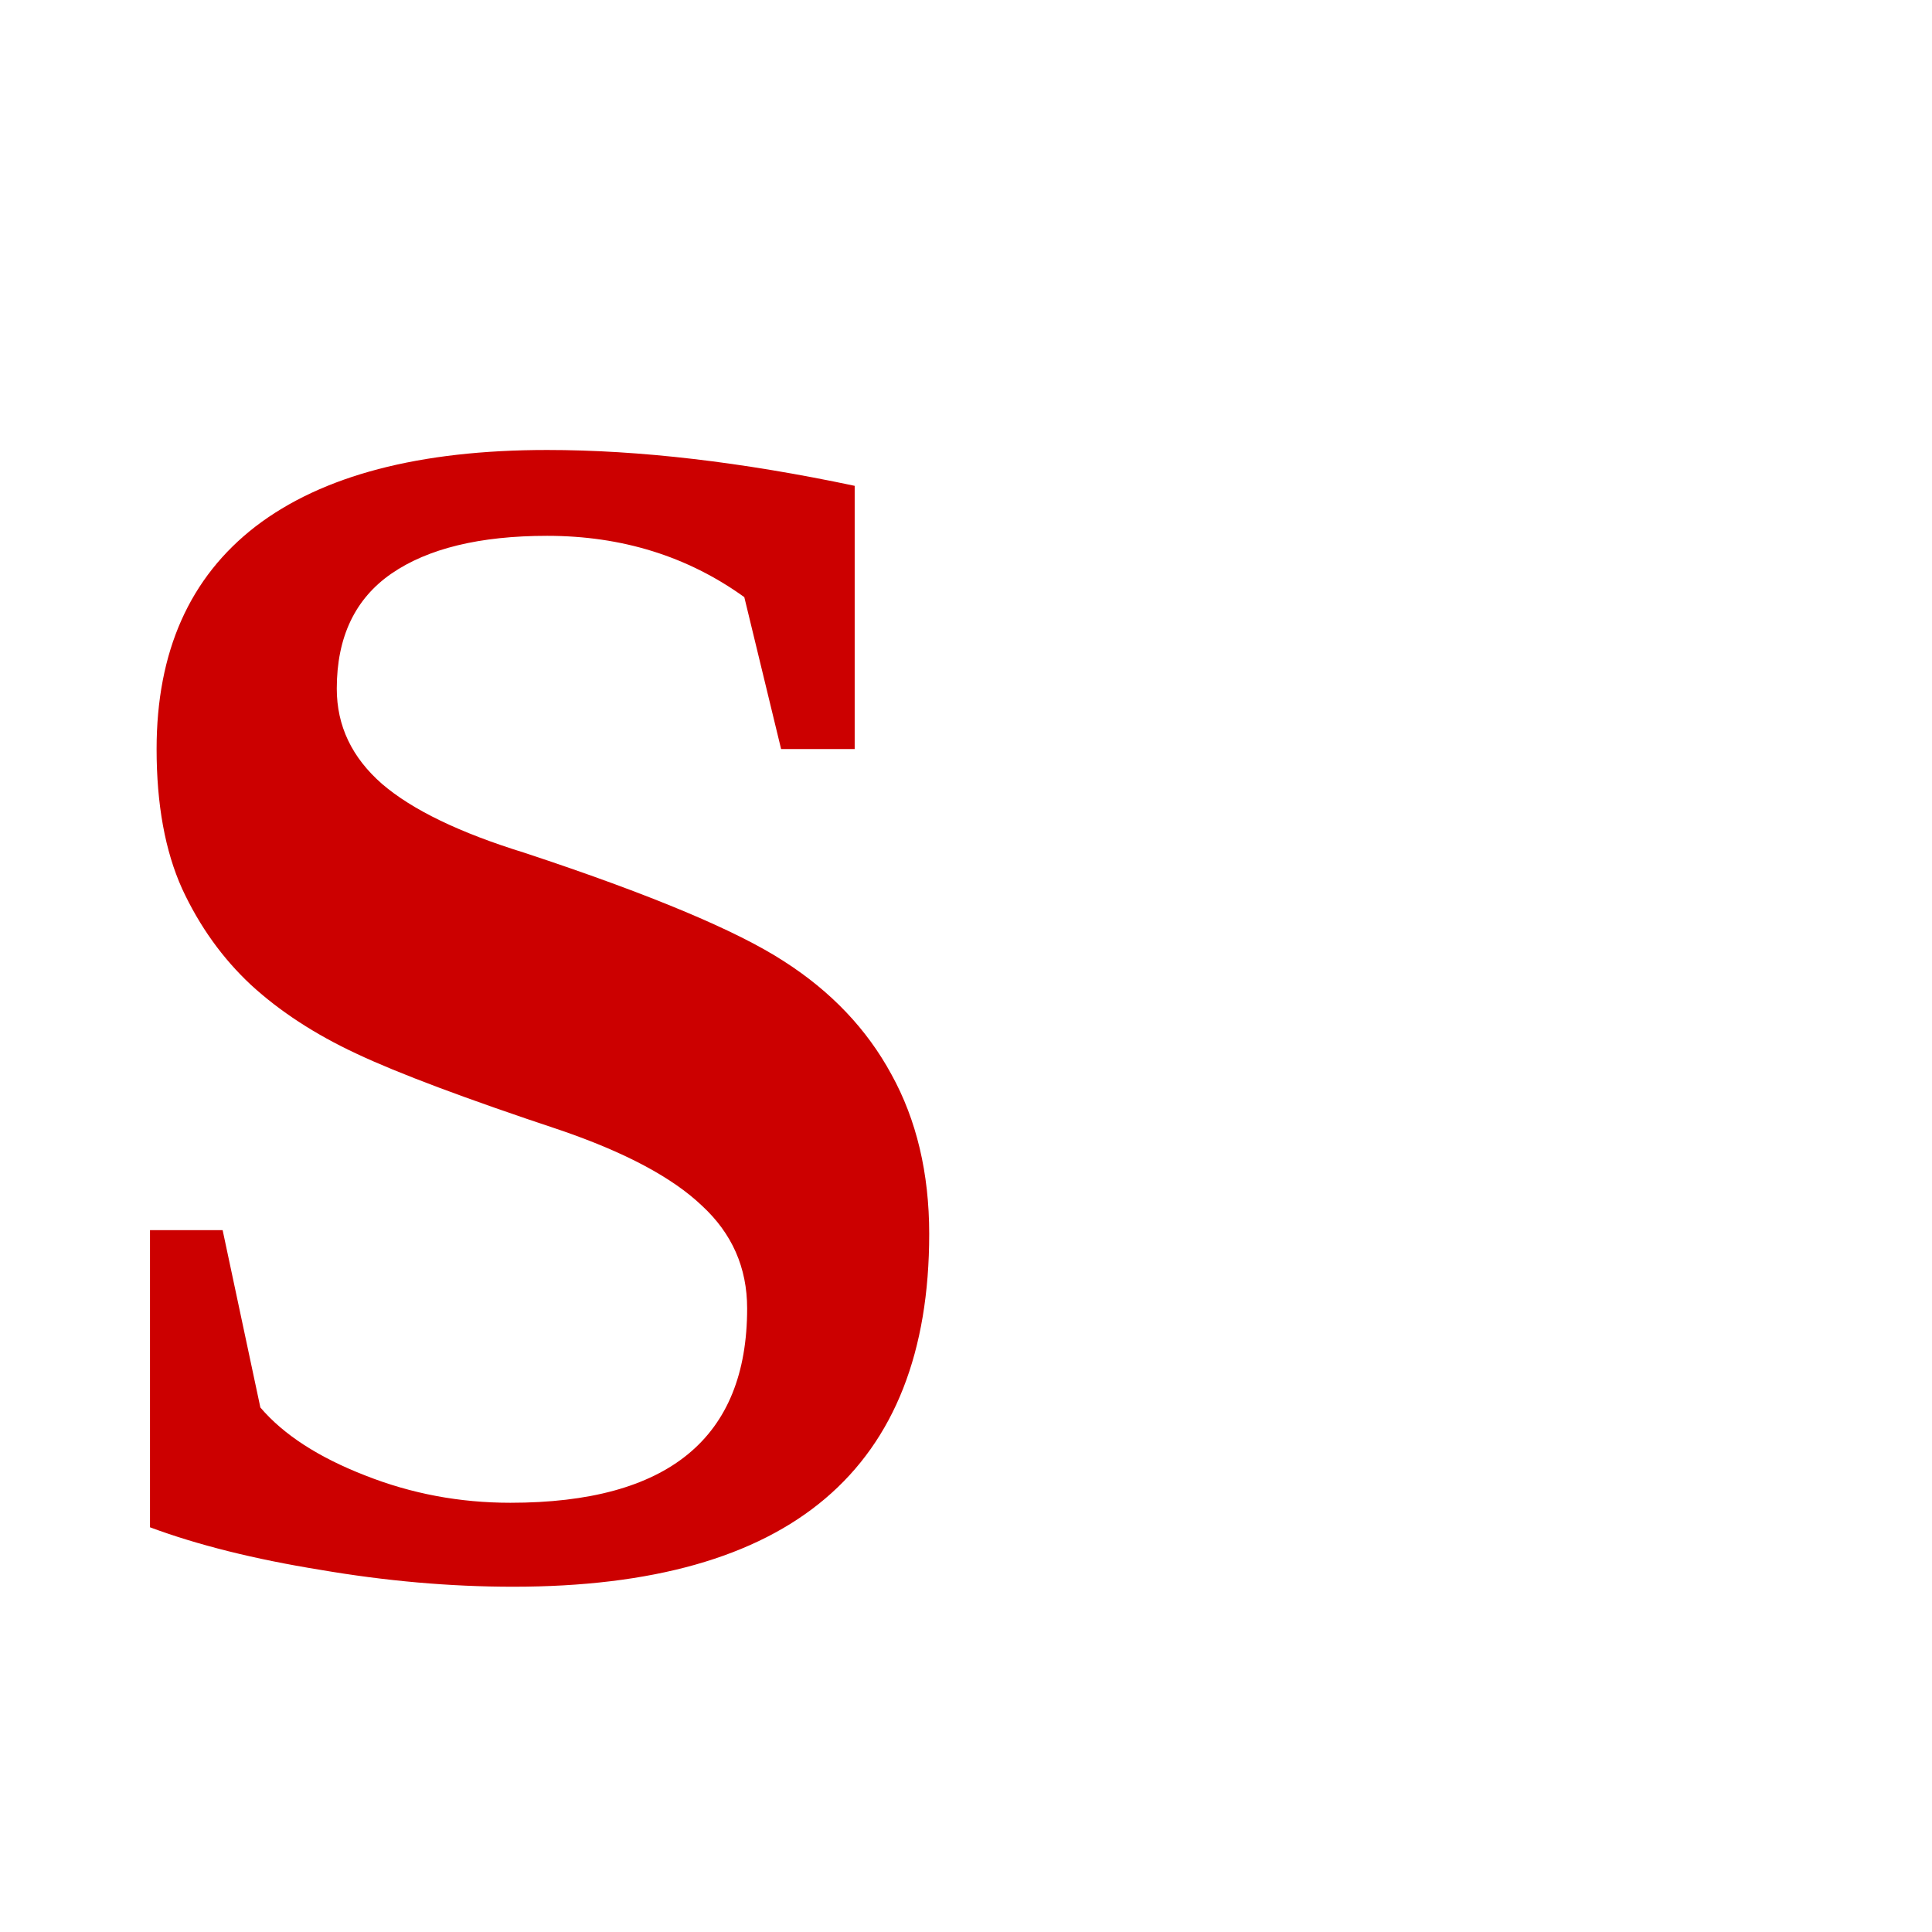
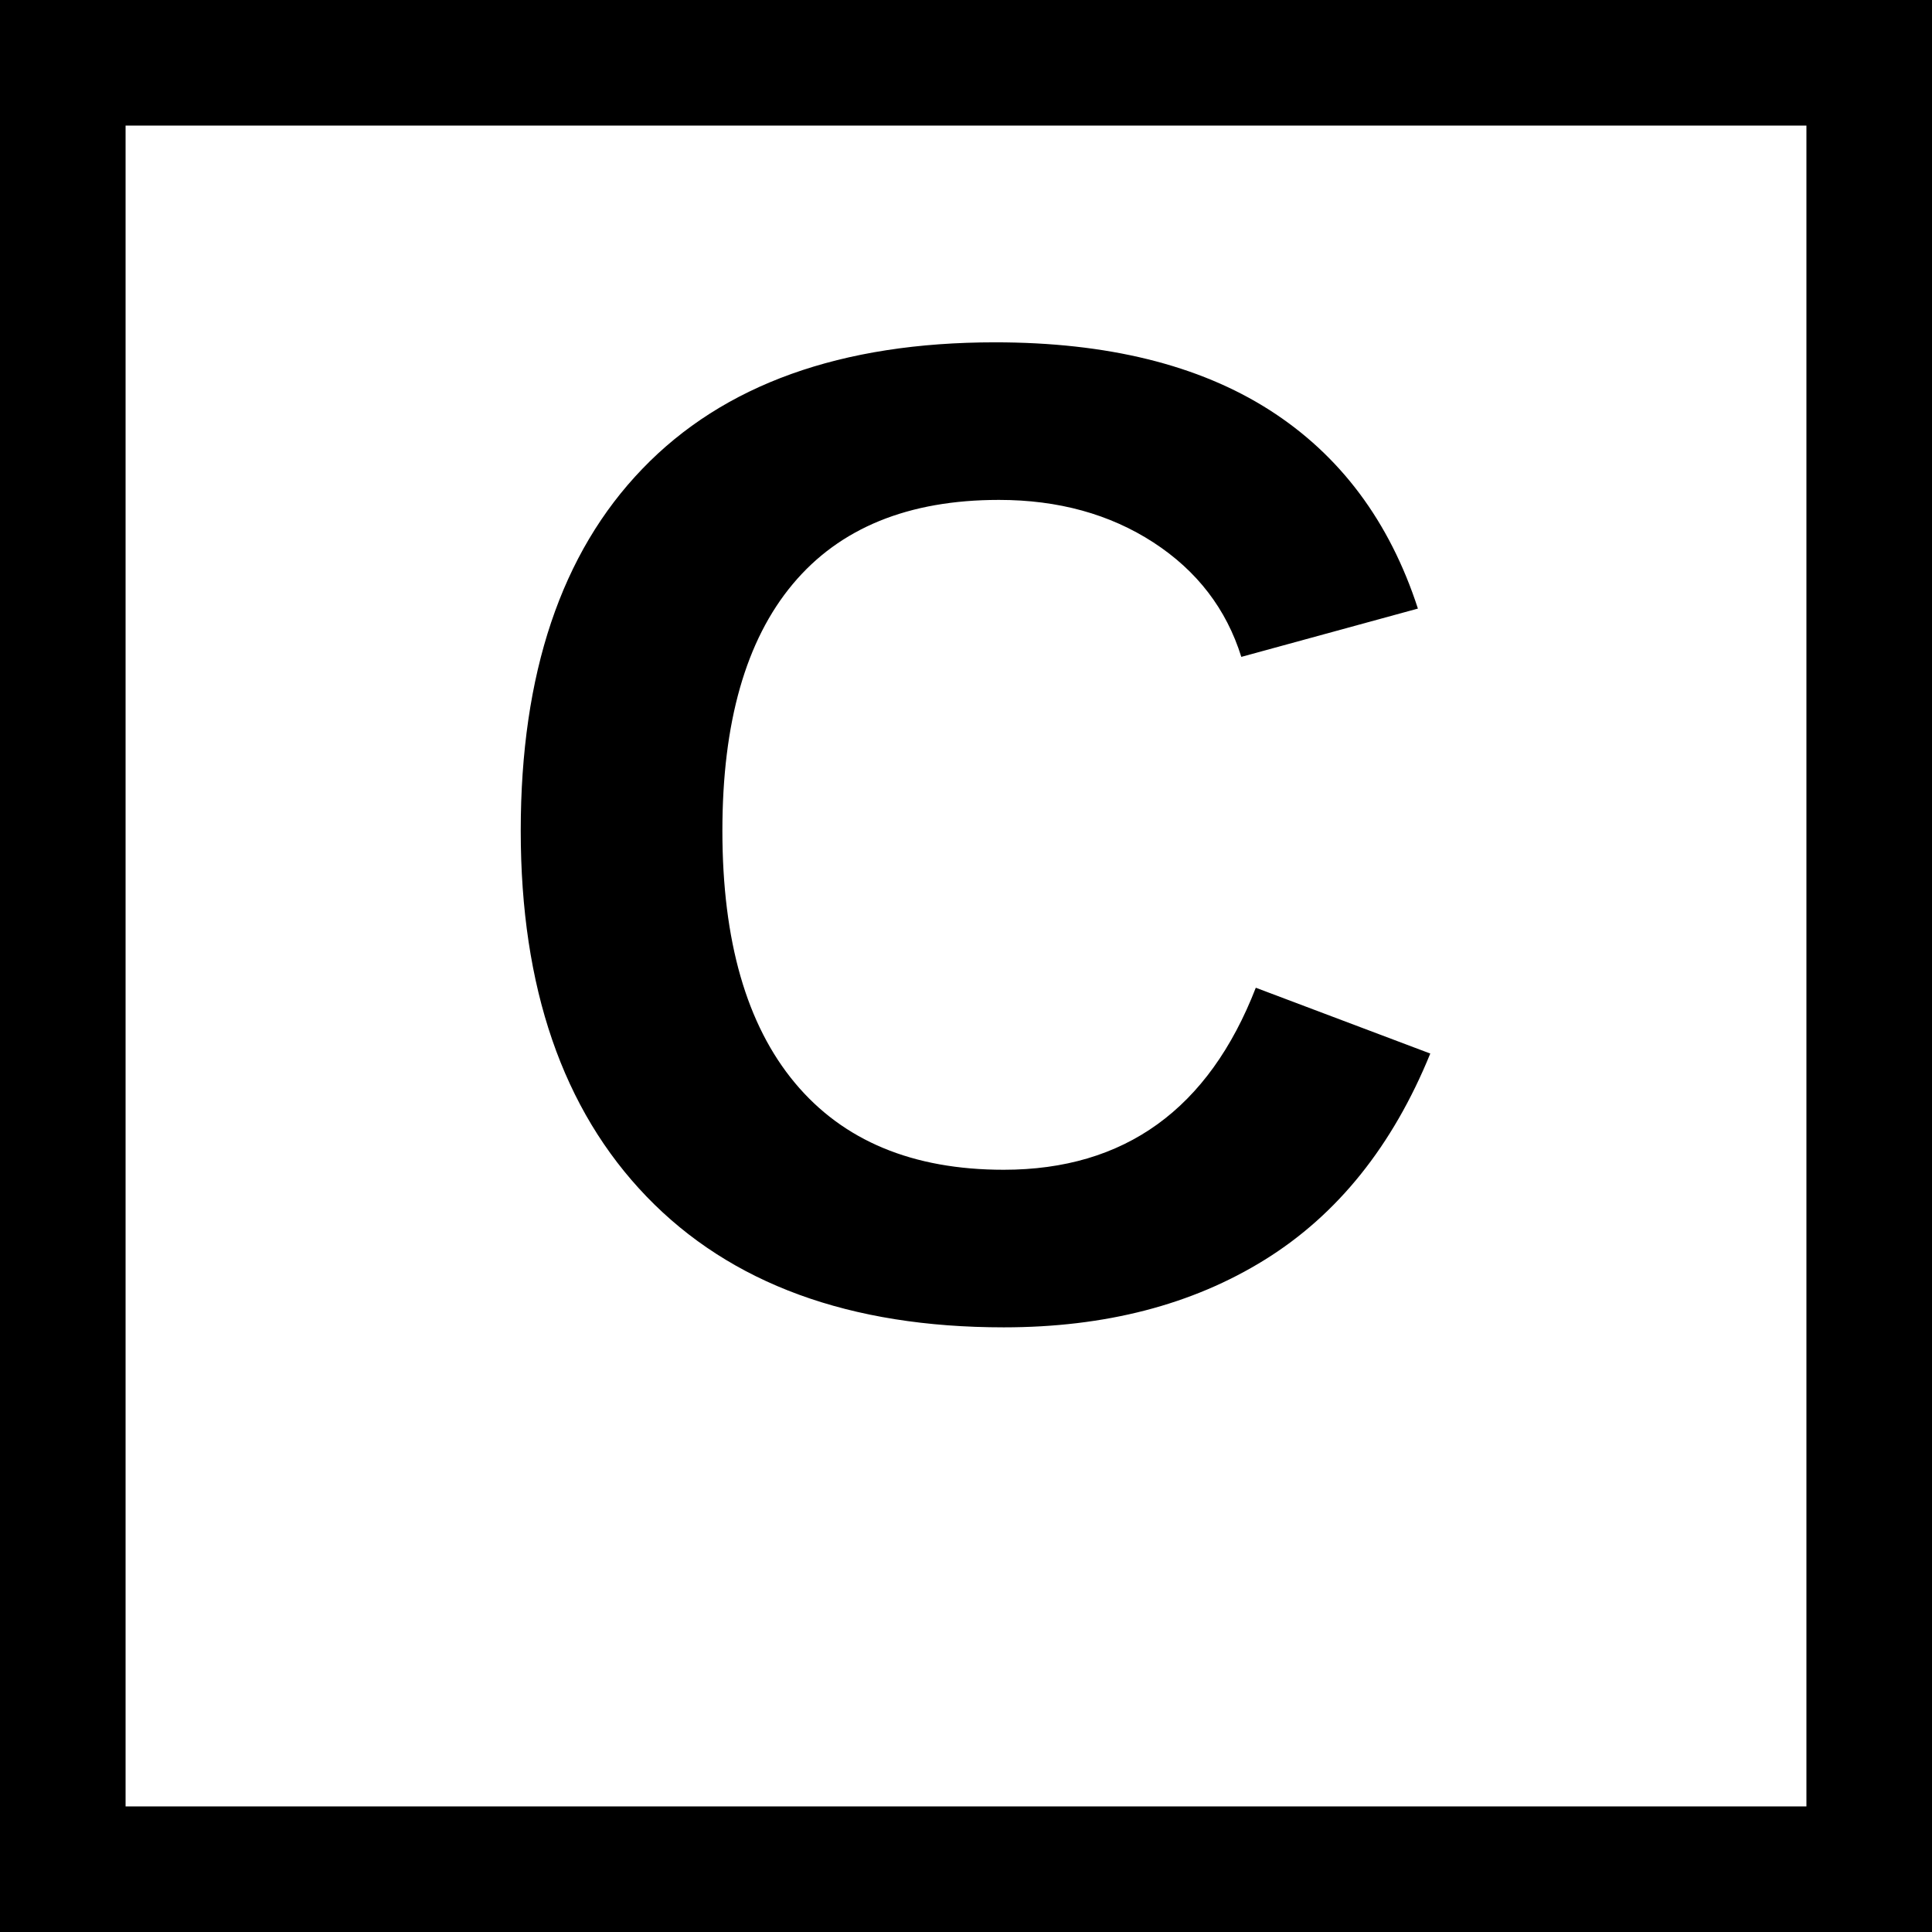
- <svg xmlns="http://www.w3.org/2000/svg" viewBox="0 0 32 32" width="32" height="32">
-   <text x="1" y="26" font-family="Georgia,'Times New Roman',serif" font-size="28" font-weight="700" fill="#CC0000">S</text>
+ <svg xmlns="http://www.w3.org/2000/svg" viewBox="0 0 100 100" fill="currentColor">
+   <rect x="3" y="3" width="94" height="94" fill="none" stroke="currentColor" stroke-width="7" />
+   <text x="50" y="68" text-anchor="middle" font-family="'Arial Black','Impact','Arial',sans-serif" font-weight="900" font-size="72">C</text>
</svg>
